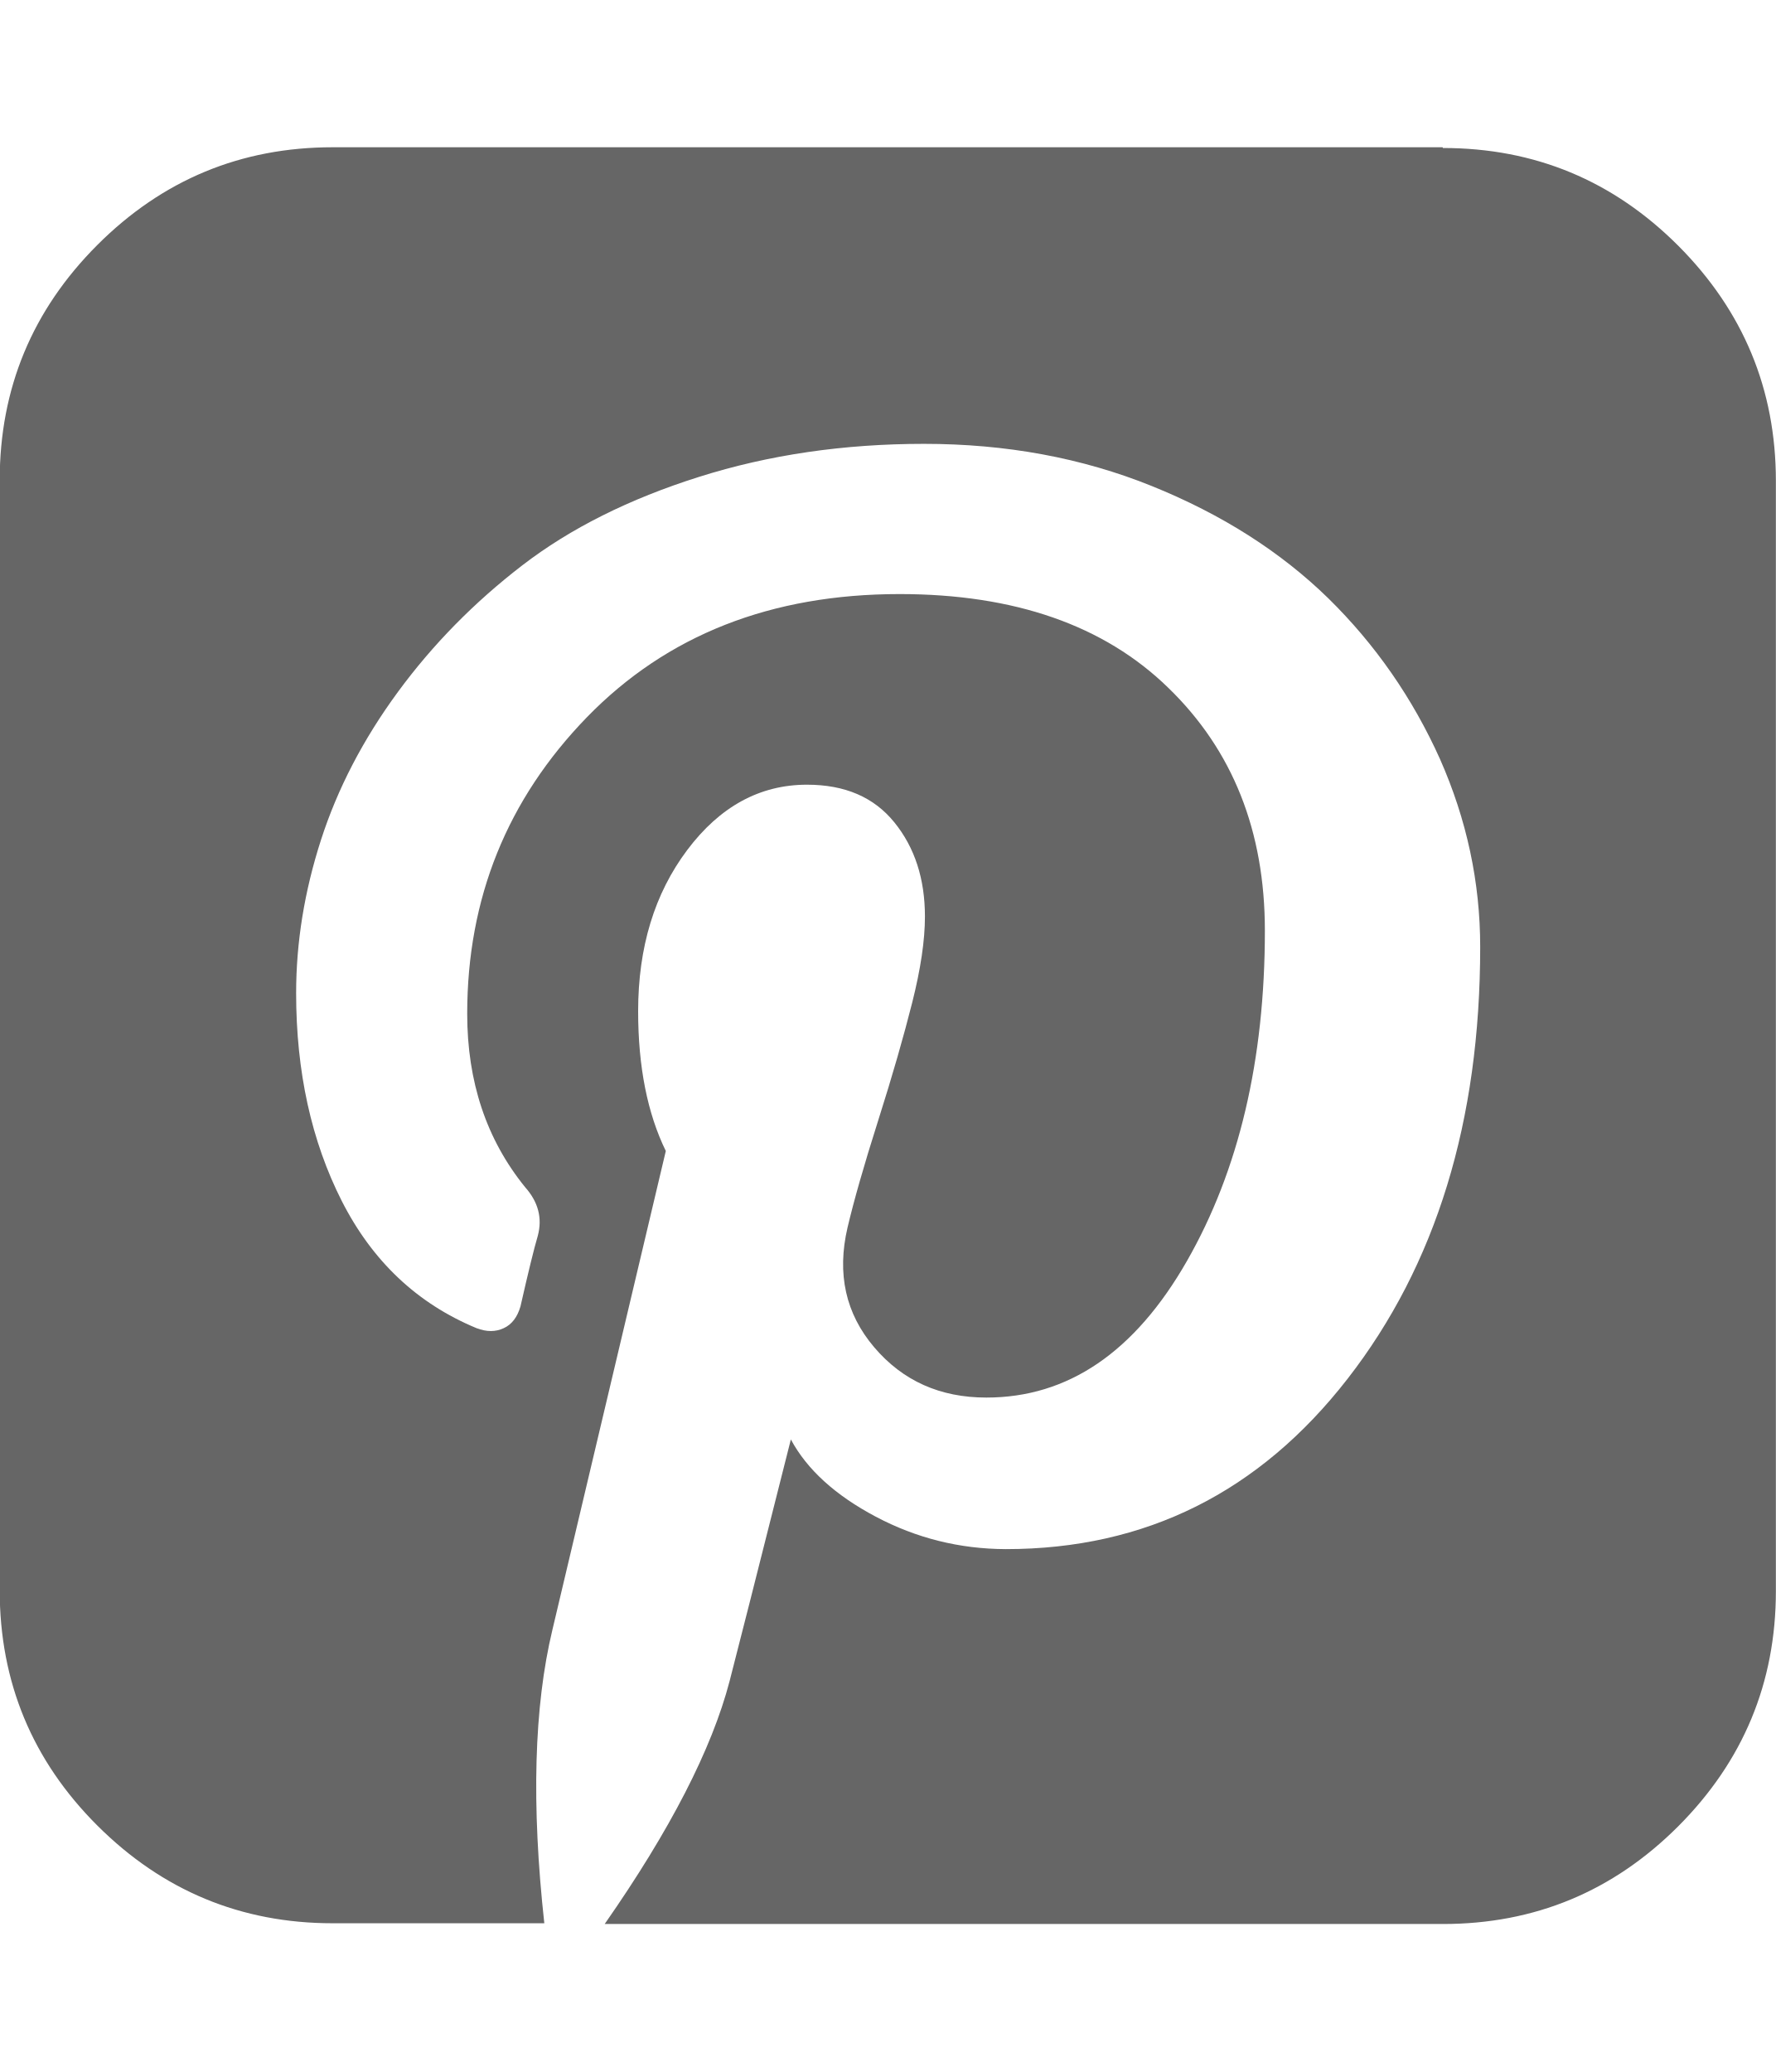
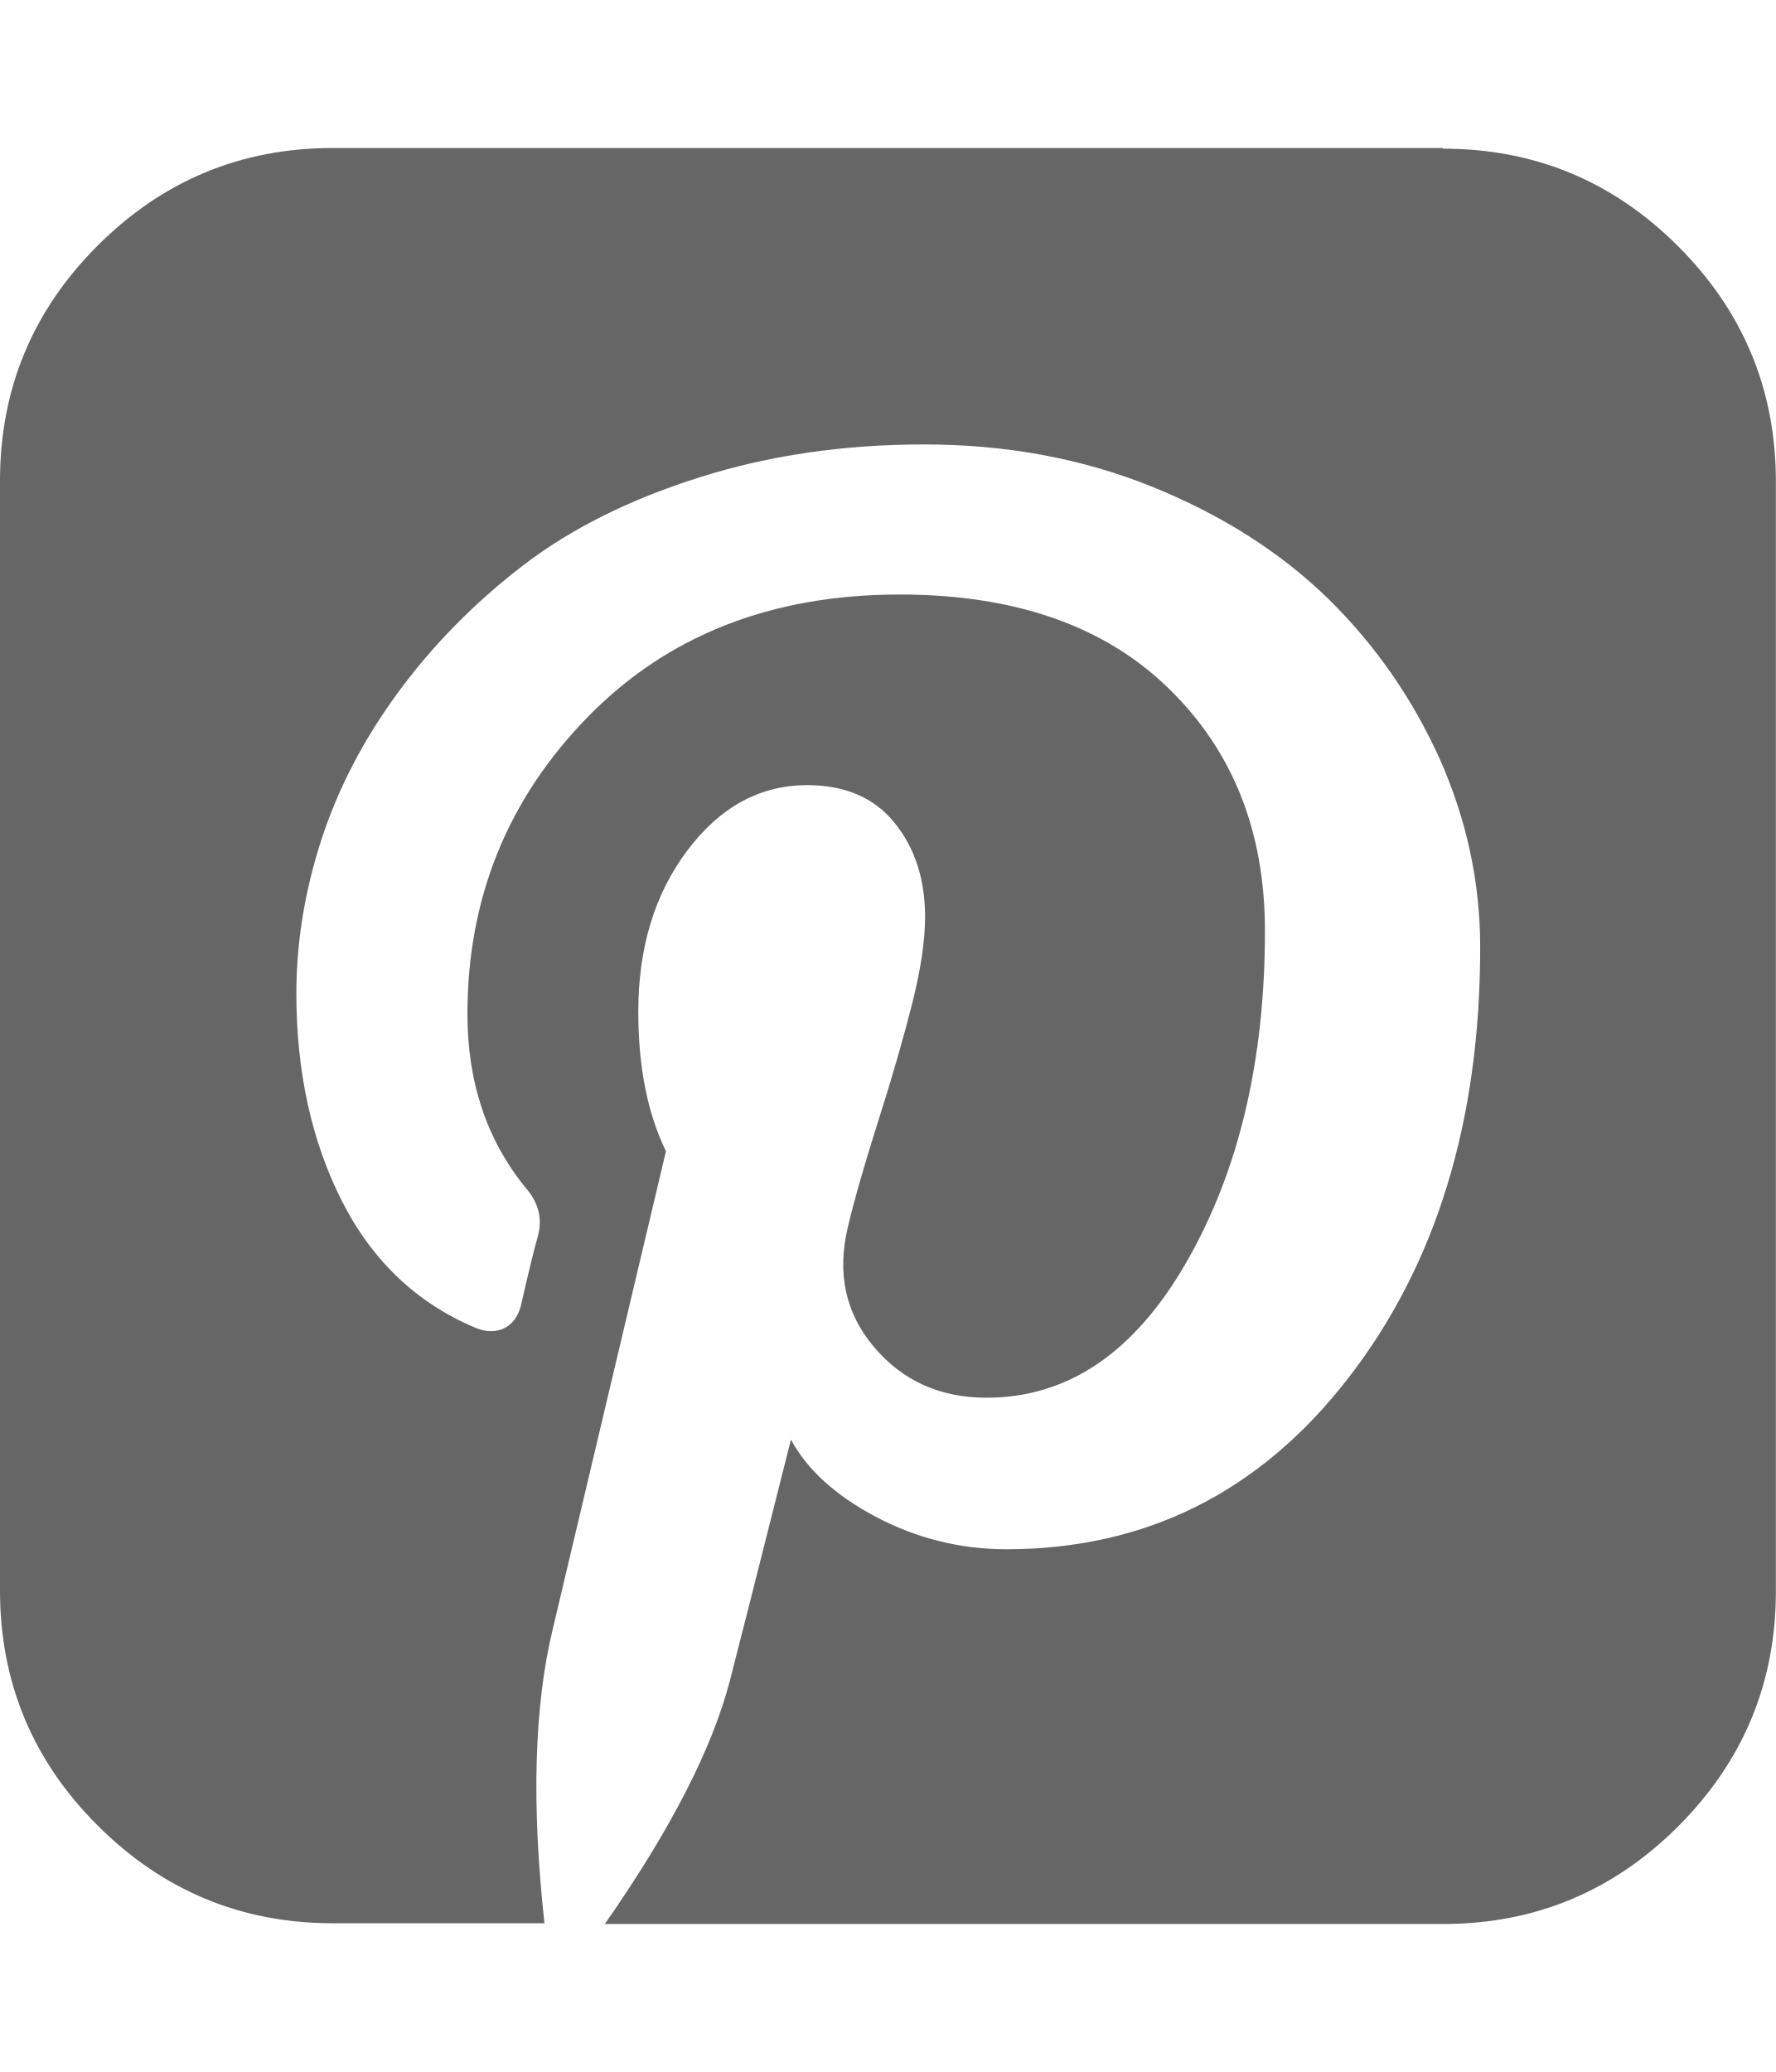
- <svg xmlns="http://www.w3.org/2000/svg" version="1.1" id="Layer_1" x="0px" y="0px" width="12px" height="14px" viewBox="0 0 12 14" enable-background="new 0 0 12 14" xml:space="preserve">
-   <path fill="#666666" d="M9.75,1c0.62,0,1.15,0.22,1.59,0.66C11.779,2.1,12,2.63,12,3.25v7.5c0,0.62-0.221,1.15-0.66,1.59  C10.9,12.78,10.37,13,9.75,13H4.086c0.443-0.635,0.724-1.182,0.844-1.641c0.046-0.178,0.185-0.723,0.414-1.633  c0.109,0.203,0.3,0.377,0.574,0.522s0.566,0.218,0.879,0.219c0.943,0,1.713-0.384,2.309-1.151c0.598-0.769,0.896-1.741,0.896-2.918  c0-0.437-0.091-0.861-0.272-1.27C9.546,4.719,9.295,4.356,8.975,4.042C8.653,3.728,8.256,3.475,7.783,3.284  C7.31,3.093,6.797,2.999,6.244,2.999c-0.542,0-1.049,0.074-1.52,0.223C4.252,3.371,3.854,3.57,3.529,3.82  c-0.325,0.25-0.605,0.535-0.84,0.855c-0.235,0.32-0.408,0.653-0.52,1S2.001,6.367,2.001,6.71c0,0.531,0.103,1,0.309,1.406  c0.206,0.405,0.509,0.692,0.91,0.858c0.068,0.026,0.129,0.026,0.184,0c0.055-0.025,0.092-0.075,0.113-0.147  C3.569,8.598,3.608,8.438,3.634,8.35C3.666,8.23,3.637,8.121,3.548,8.021C3.287,7.699,3.157,7.309,3.157,6.85  c0-0.781,0.27-1.449,0.809-2.004c0.54-0.555,1.244-0.832,2.113-0.832c0.776,0,1.382,0.211,1.815,0.633  C8.33,5.069,8.547,5.616,8.547,6.288c0,0.875-0.176,1.62-0.527,2.233C7.668,9.136,7.217,9.443,6.665,9.443  c-0.313,0-0.565-0.113-0.758-0.34c-0.193-0.227-0.253-0.496-0.18-0.809c0.042-0.178,0.11-0.418,0.207-0.723s0.173-0.571,0.23-0.797  S6.25,6.354,6.25,6.193c0-0.255-0.069-0.467-0.207-0.637s-0.334-0.254-0.59-0.254c-0.318,0-0.588,0.147-0.809,0.441  S4.312,6.4,4.312,6.833c0,0.375,0.063,0.69,0.187,0.944l-0.766,3.234c-0.125,0.521-0.143,1.182-0.055,1.984h-1.43  c-0.62,0-1.15-0.221-1.59-0.66c-0.44-0.439-0.66-0.97-0.66-1.59v-7.5c0-0.62,0.22-1.15,0.66-1.59c0.44-0.44,0.97-0.66,1.59-0.66h7.5  L9.75,1z" />
+ <svg xmlns="http://www.w3.org/2000/svg" version="1.1" id="Layer_1" x="0px" y="0px" width="24px" height="28px" viewBox="0 0 24 28" enable-background="new 0 0 24 28" xml:space="preserve">
+   <path fill="#666666" d="M19.501,2.009c1.24,0,2.299,0.44,3.179,1.32C23.559,4.208,24,5.268,24,6.507v14.995  c0,1.239-0.441,2.298-1.32,3.178C21.8,25.56,20.741,26,19.501,26H8.174c0.887-1.271,1.448-2.364,1.688-3.281  c0.092-0.355,0.37-1.445,0.827-3.265c0.219,0.406,0.601,0.754,1.148,1.044c0.548,0.289,1.132,0.436,1.758,0.438  c1.887,0,3.425-0.768,4.617-2.301c1.196-1.538,1.792-3.48,1.792-5.834c0-0.874-0.182-1.721-0.544-2.539  c-0.368-0.817-0.87-1.543-1.51-2.171c-0.645-0.628-1.438-1.133-2.383-1.515c-0.947-0.382-1.973-0.57-3.078-0.57  c-1.084,0-2.098,0.147-3.04,0.446C8.506,6.75,7.71,7.147,7.062,7.646c-0.65,0.5-1.211,1.07-1.681,1.709  c-0.47,0.64-0.815,1.306-1.04,1.999c-0.224,0.694-0.336,1.384-0.336,2.069c0,1.063,0.206,2,0.618,2.812  c0.412,0.809,1.018,1.383,1.819,1.715c0.137,0.052,0.259,0.052,0.369,0c0.109-0.05,0.184-0.15,0.226-0.294  c0.104-0.458,0.182-0.778,0.233-0.954c0.064-0.24,0.006-0.457-0.172-0.658c-0.521-0.643-0.781-1.423-0.781-2.34  c0-1.562,0.539-2.897,1.617-4.006c1.08-1.11,2.488-1.664,4.226-1.664c1.551,0,2.764,0.422,3.629,1.265  c0.872,0.843,1.306,1.938,1.306,3.281c0,1.75-0.352,3.239-1.054,4.464c-0.703,1.23-1.605,1.844-2.709,1.844  c-0.626,0-1.13-0.227-1.516-0.68c-0.387-0.454-0.506-0.992-0.36-1.617c0.084-0.355,0.22-0.836,0.414-1.446  c0.194-0.608,0.346-1.141,0.46-1.593c0.113-0.452,0.172-0.839,0.172-1.162c0-0.509-0.138-0.933-0.414-1.273  c-0.275-0.339-0.668-0.507-1.18-0.507c-0.636,0-1.175,0.294-1.618,0.881c-0.442,0.588-0.664,1.313-0.664,2.179  c0,0.75,0.126,1.379,0.374,1.887l-1.532,6.466c-0.25,1.042-0.286,2.362-0.11,3.967H4.5c-1.24,0-2.3-0.442-3.179-1.32  C0.439,23.792,0,22.73,0,21.492V6.498c0-1.24,0.439-2.299,1.32-3.179C2.2,2.439,3.259,2,4.5,2h14.998L19.501,2.009z" />
</svg>
